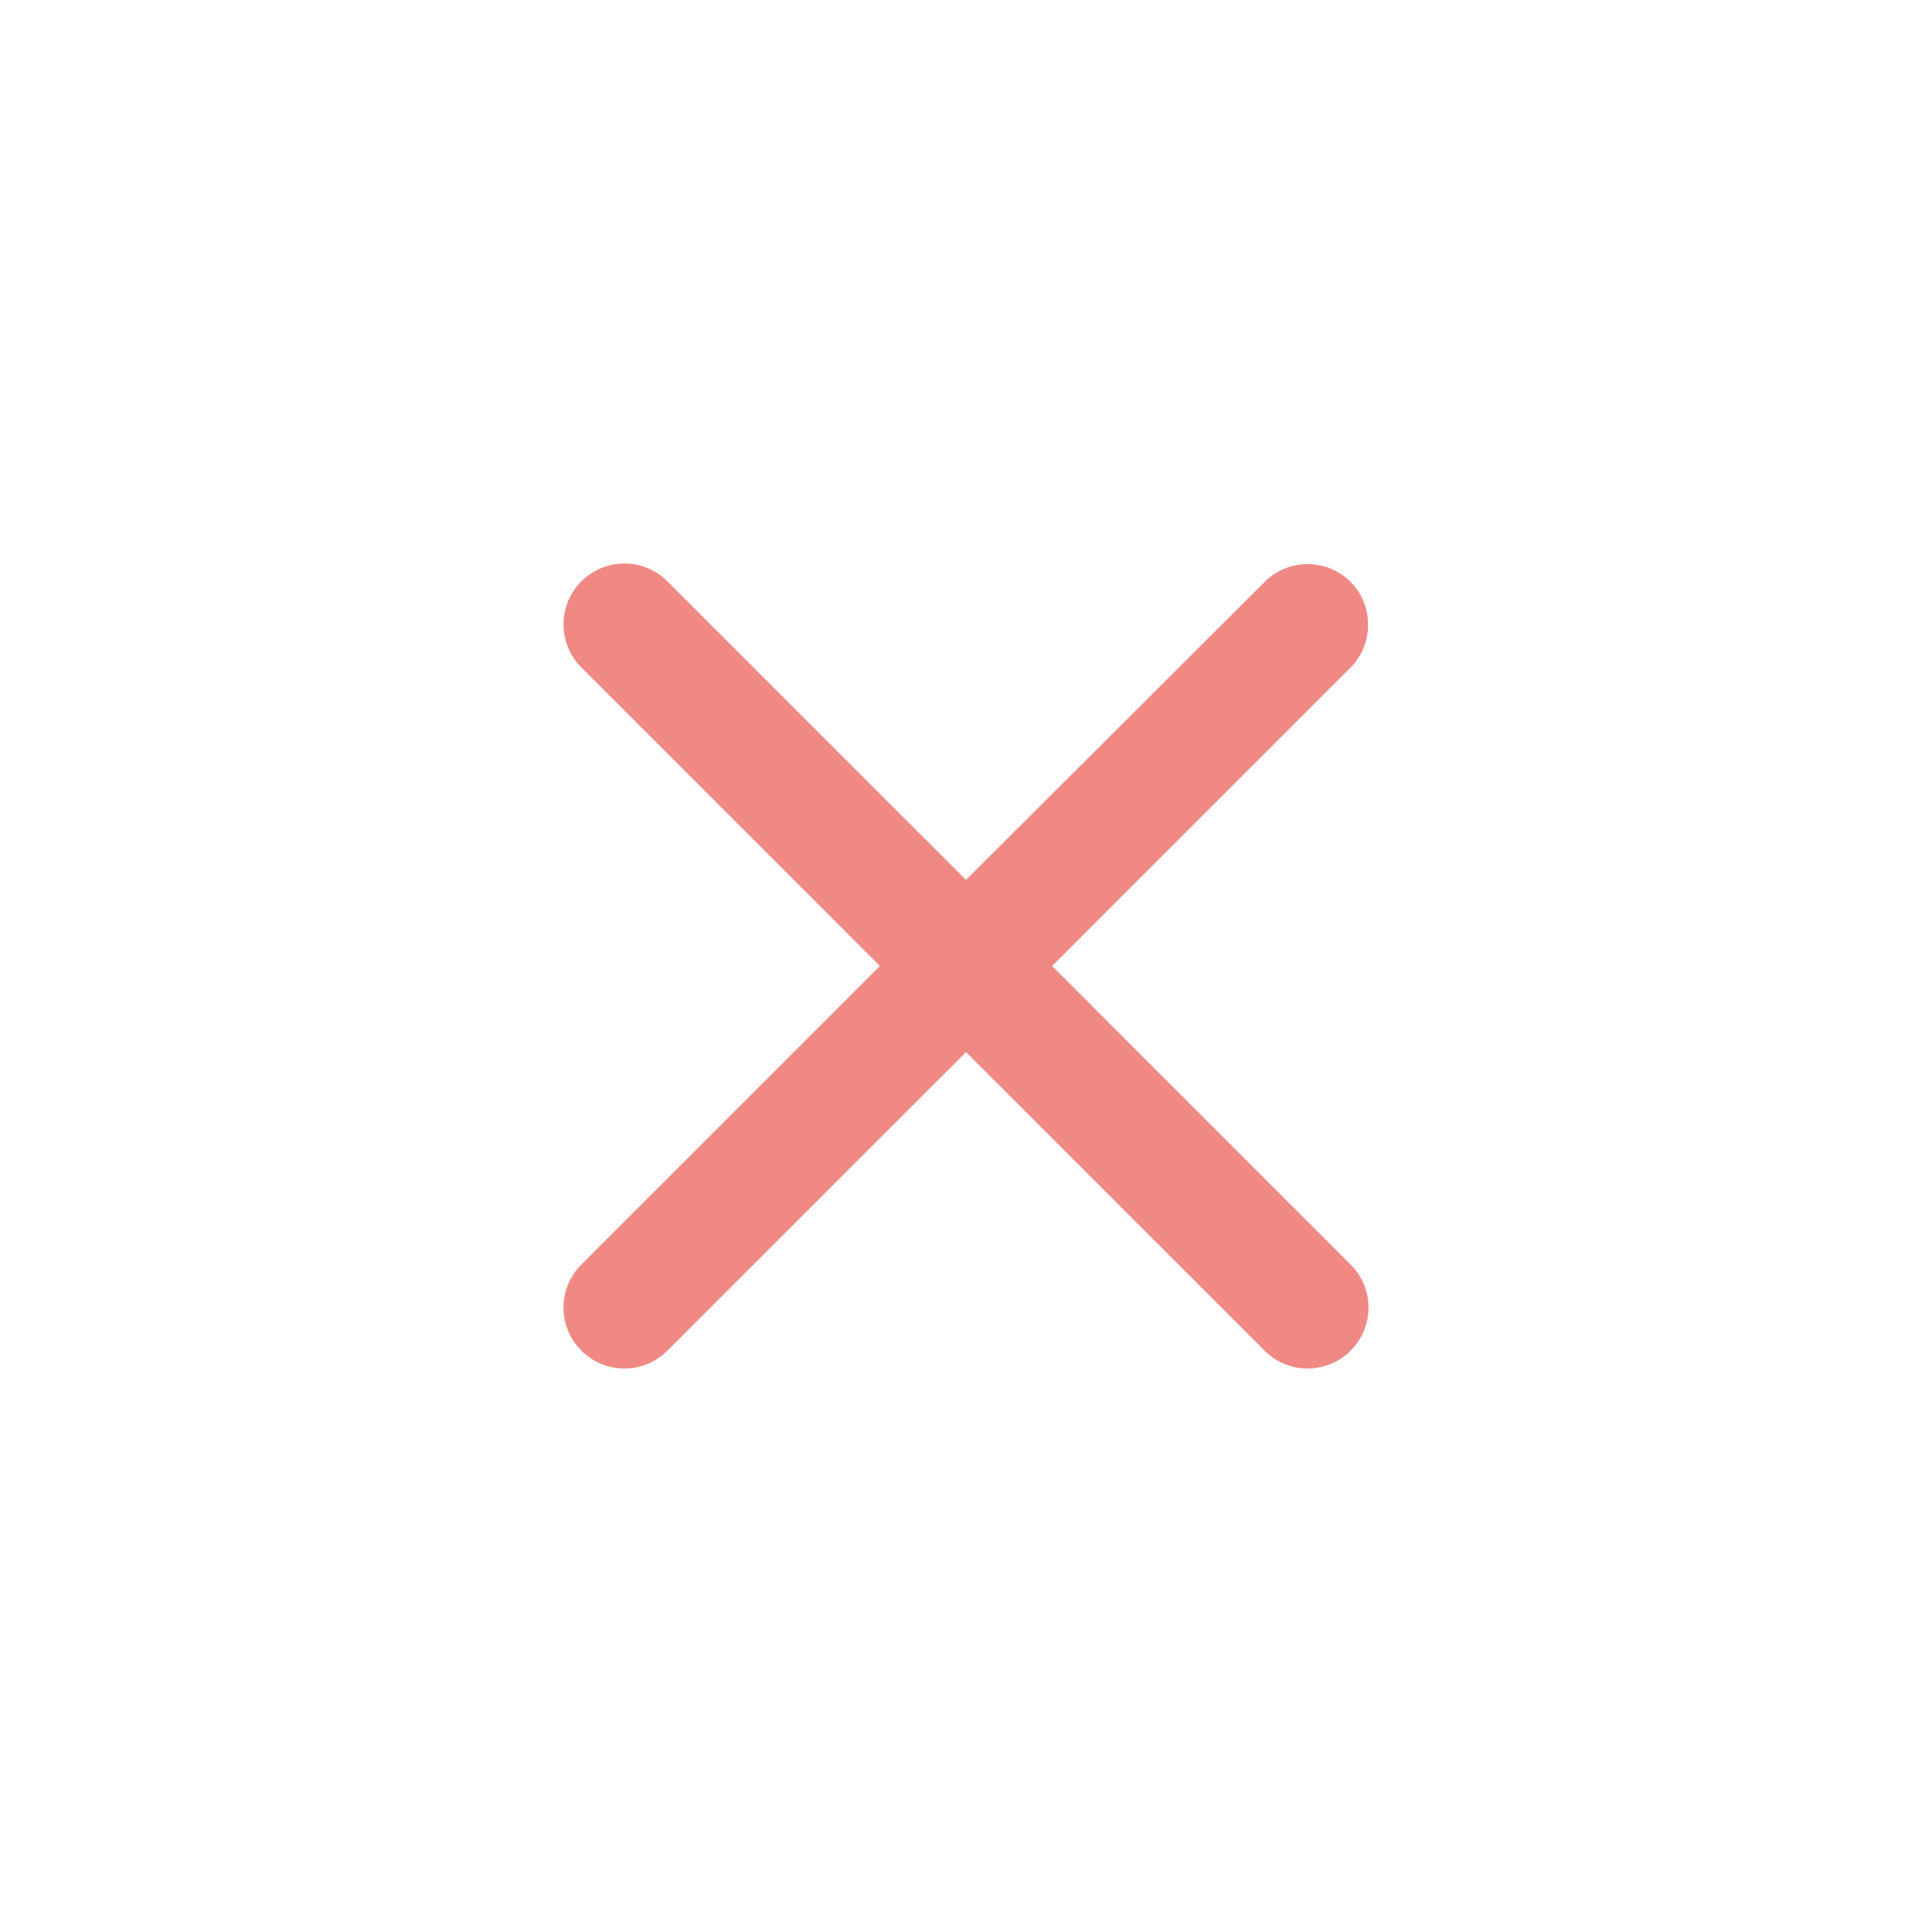
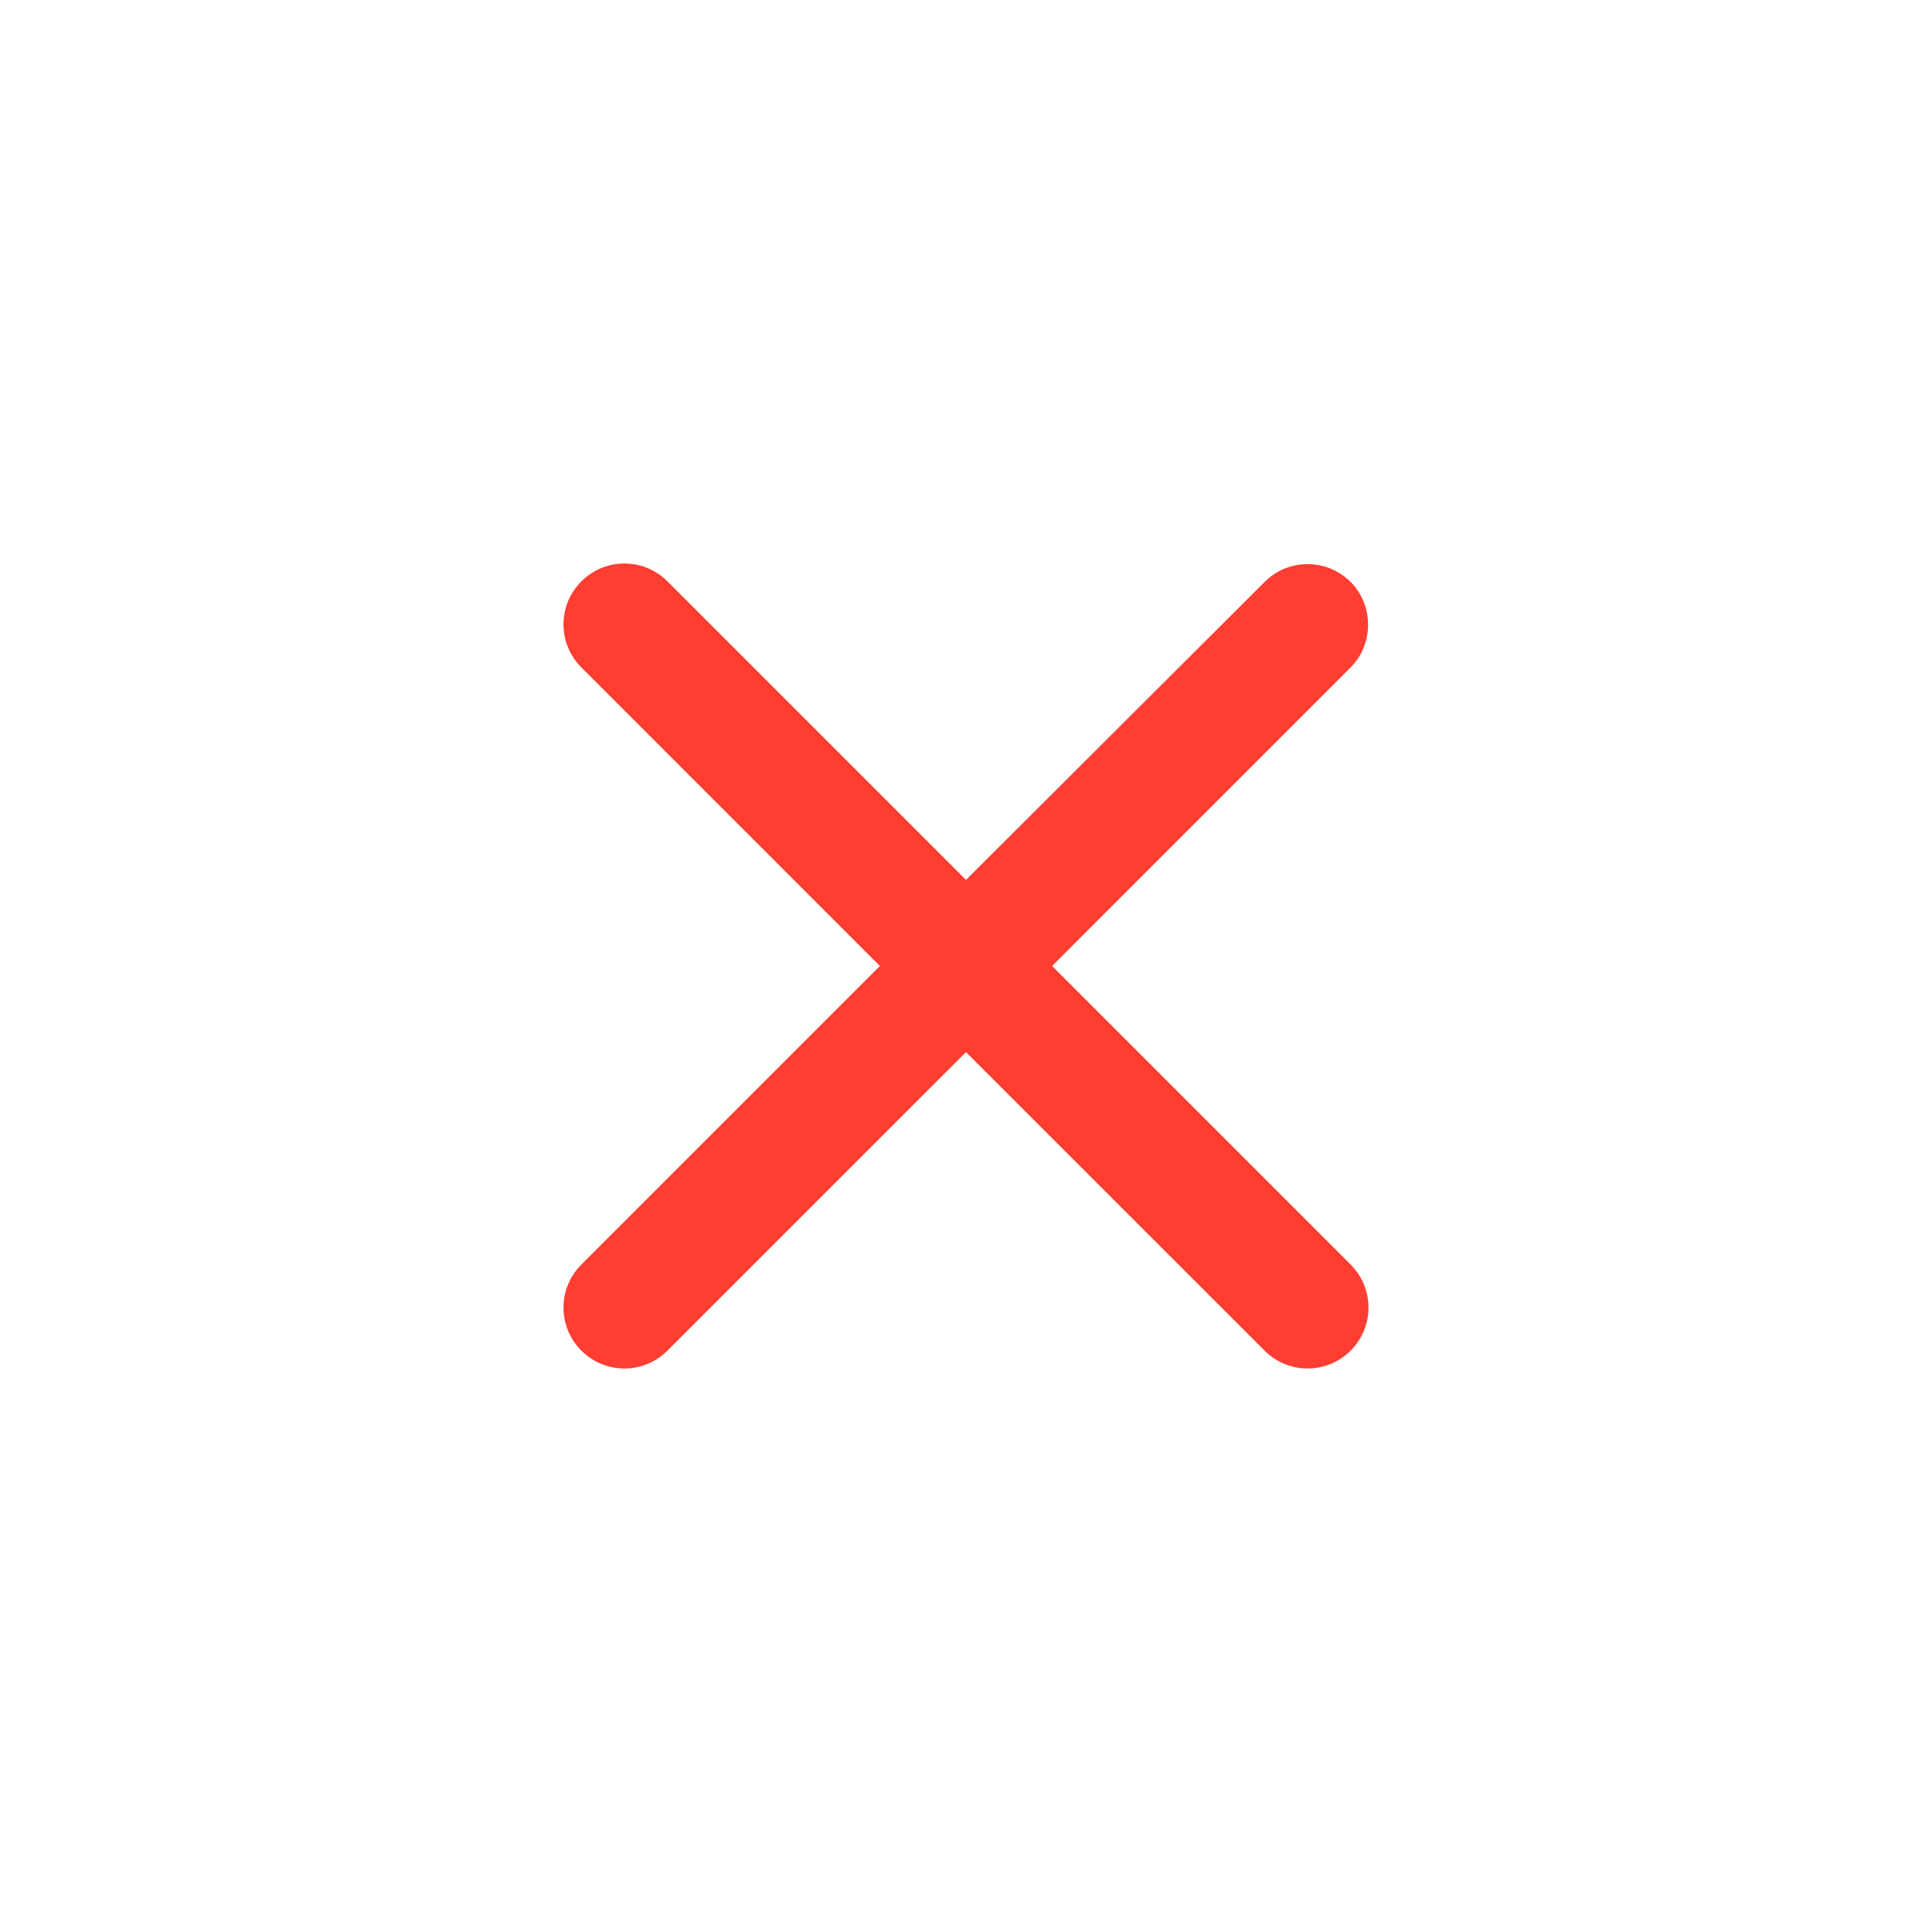
<svg xmlns="http://www.w3.org/2000/svg" width="48" height="48" viewBox="0 0 48 48" fill="none">
-   <path d="M33.556 14.459C32.965 13.867 32.009 13.867 31.418 14.459L24 21.861L16.582 14.444C15.991 13.852 15.035 13.852 14.444 14.444C13.852 15.035 13.852 15.991 14.444 16.582L21.861 24L14.444 31.418C13.852 32.009 13.852 32.965 14.444 33.556C15.035 34.148 15.991 34.148 16.582 33.556L24 26.139L31.418 33.556C32.009 34.148 32.965 34.148 33.556 33.556C34.148 32.965 34.148 32.009 33.556 31.418L26.139 24L33.556 16.582C34.133 16.006 34.133 15.035 33.556 14.459Z" fill="#F08984" />
+   <path d="M33.556 14.459C32.965 13.867 32.009 13.867 31.418 14.459L24 21.861L16.582 14.444C15.991 13.852 15.035 13.852 14.444 14.444C13.852 15.035 13.852 15.991 14.444 16.582L21.861 24L14.444 31.418C13.852 32.009 13.852 32.965 14.444 33.556C15.035 34.148 15.991 34.148 16.582 33.556L24 26.139L31.418 33.556C32.009 34.148 32.965 34.148 33.556 33.556C34.148 32.965 34.148 32.009 33.556 31.418L26.139 24L33.556 16.582C34.133 16.006 34.133 15.035 33.556 14.459Z" fill="#FF3D33" />
</svg>
